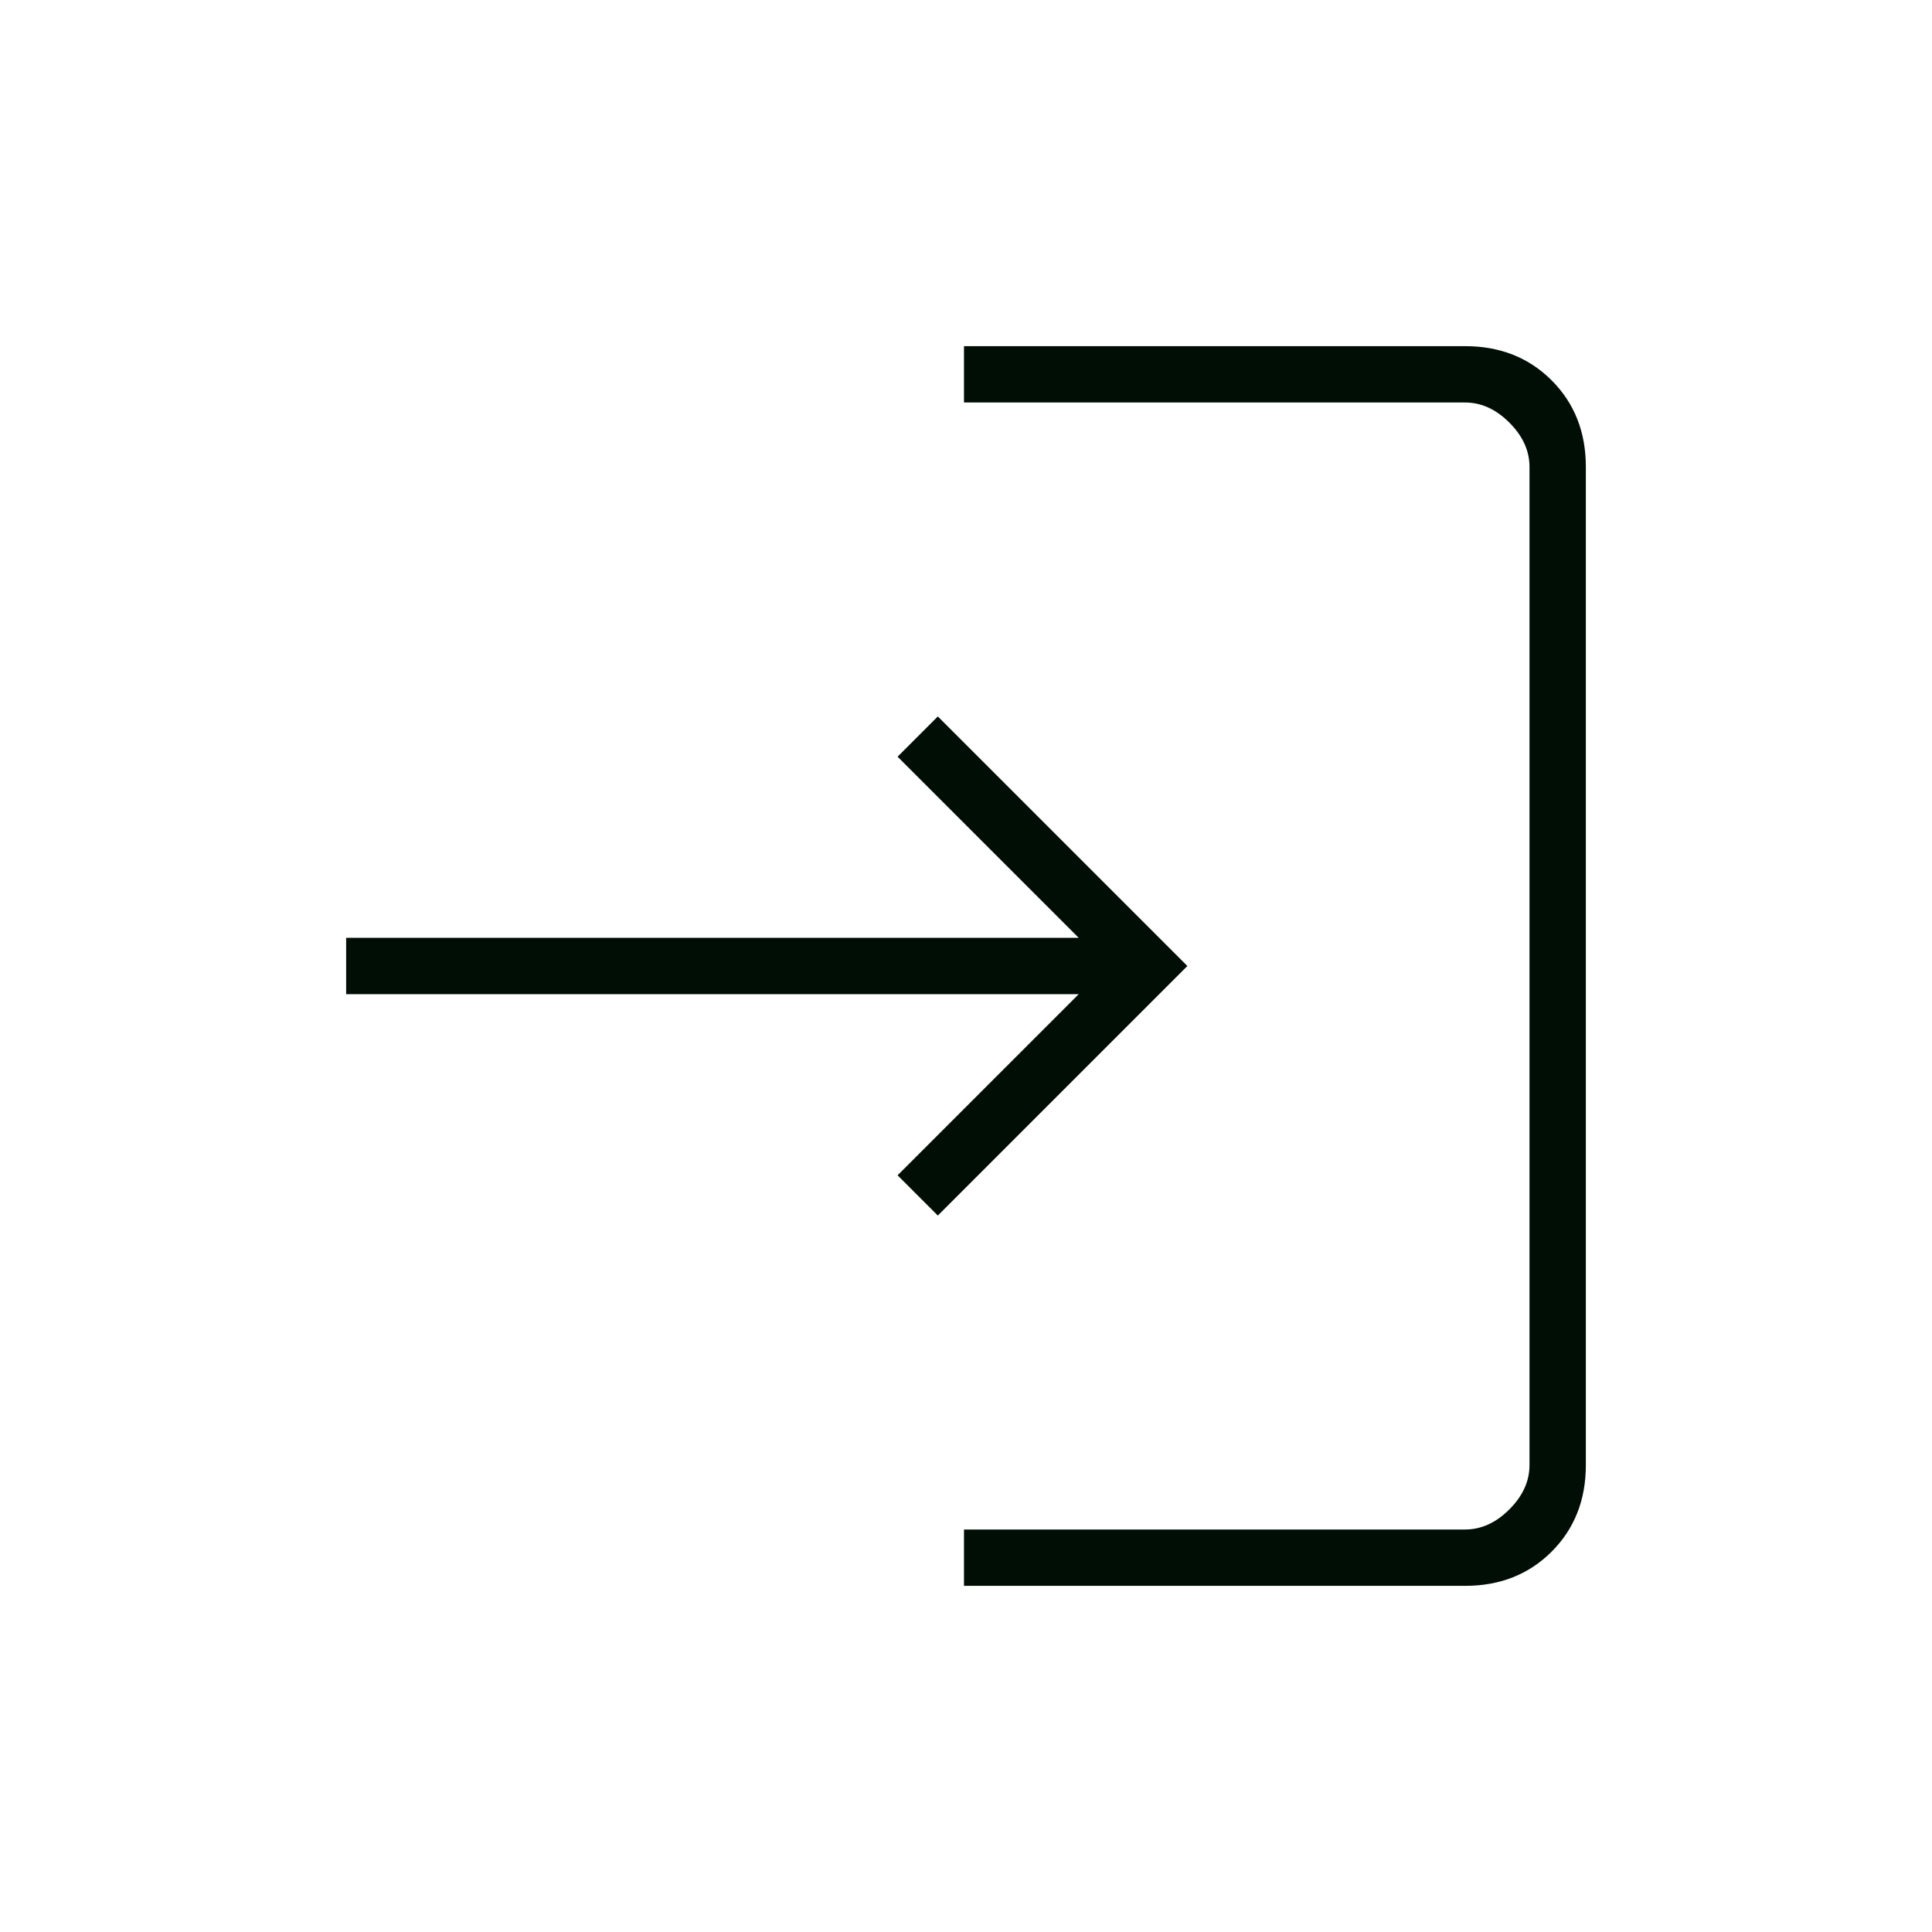
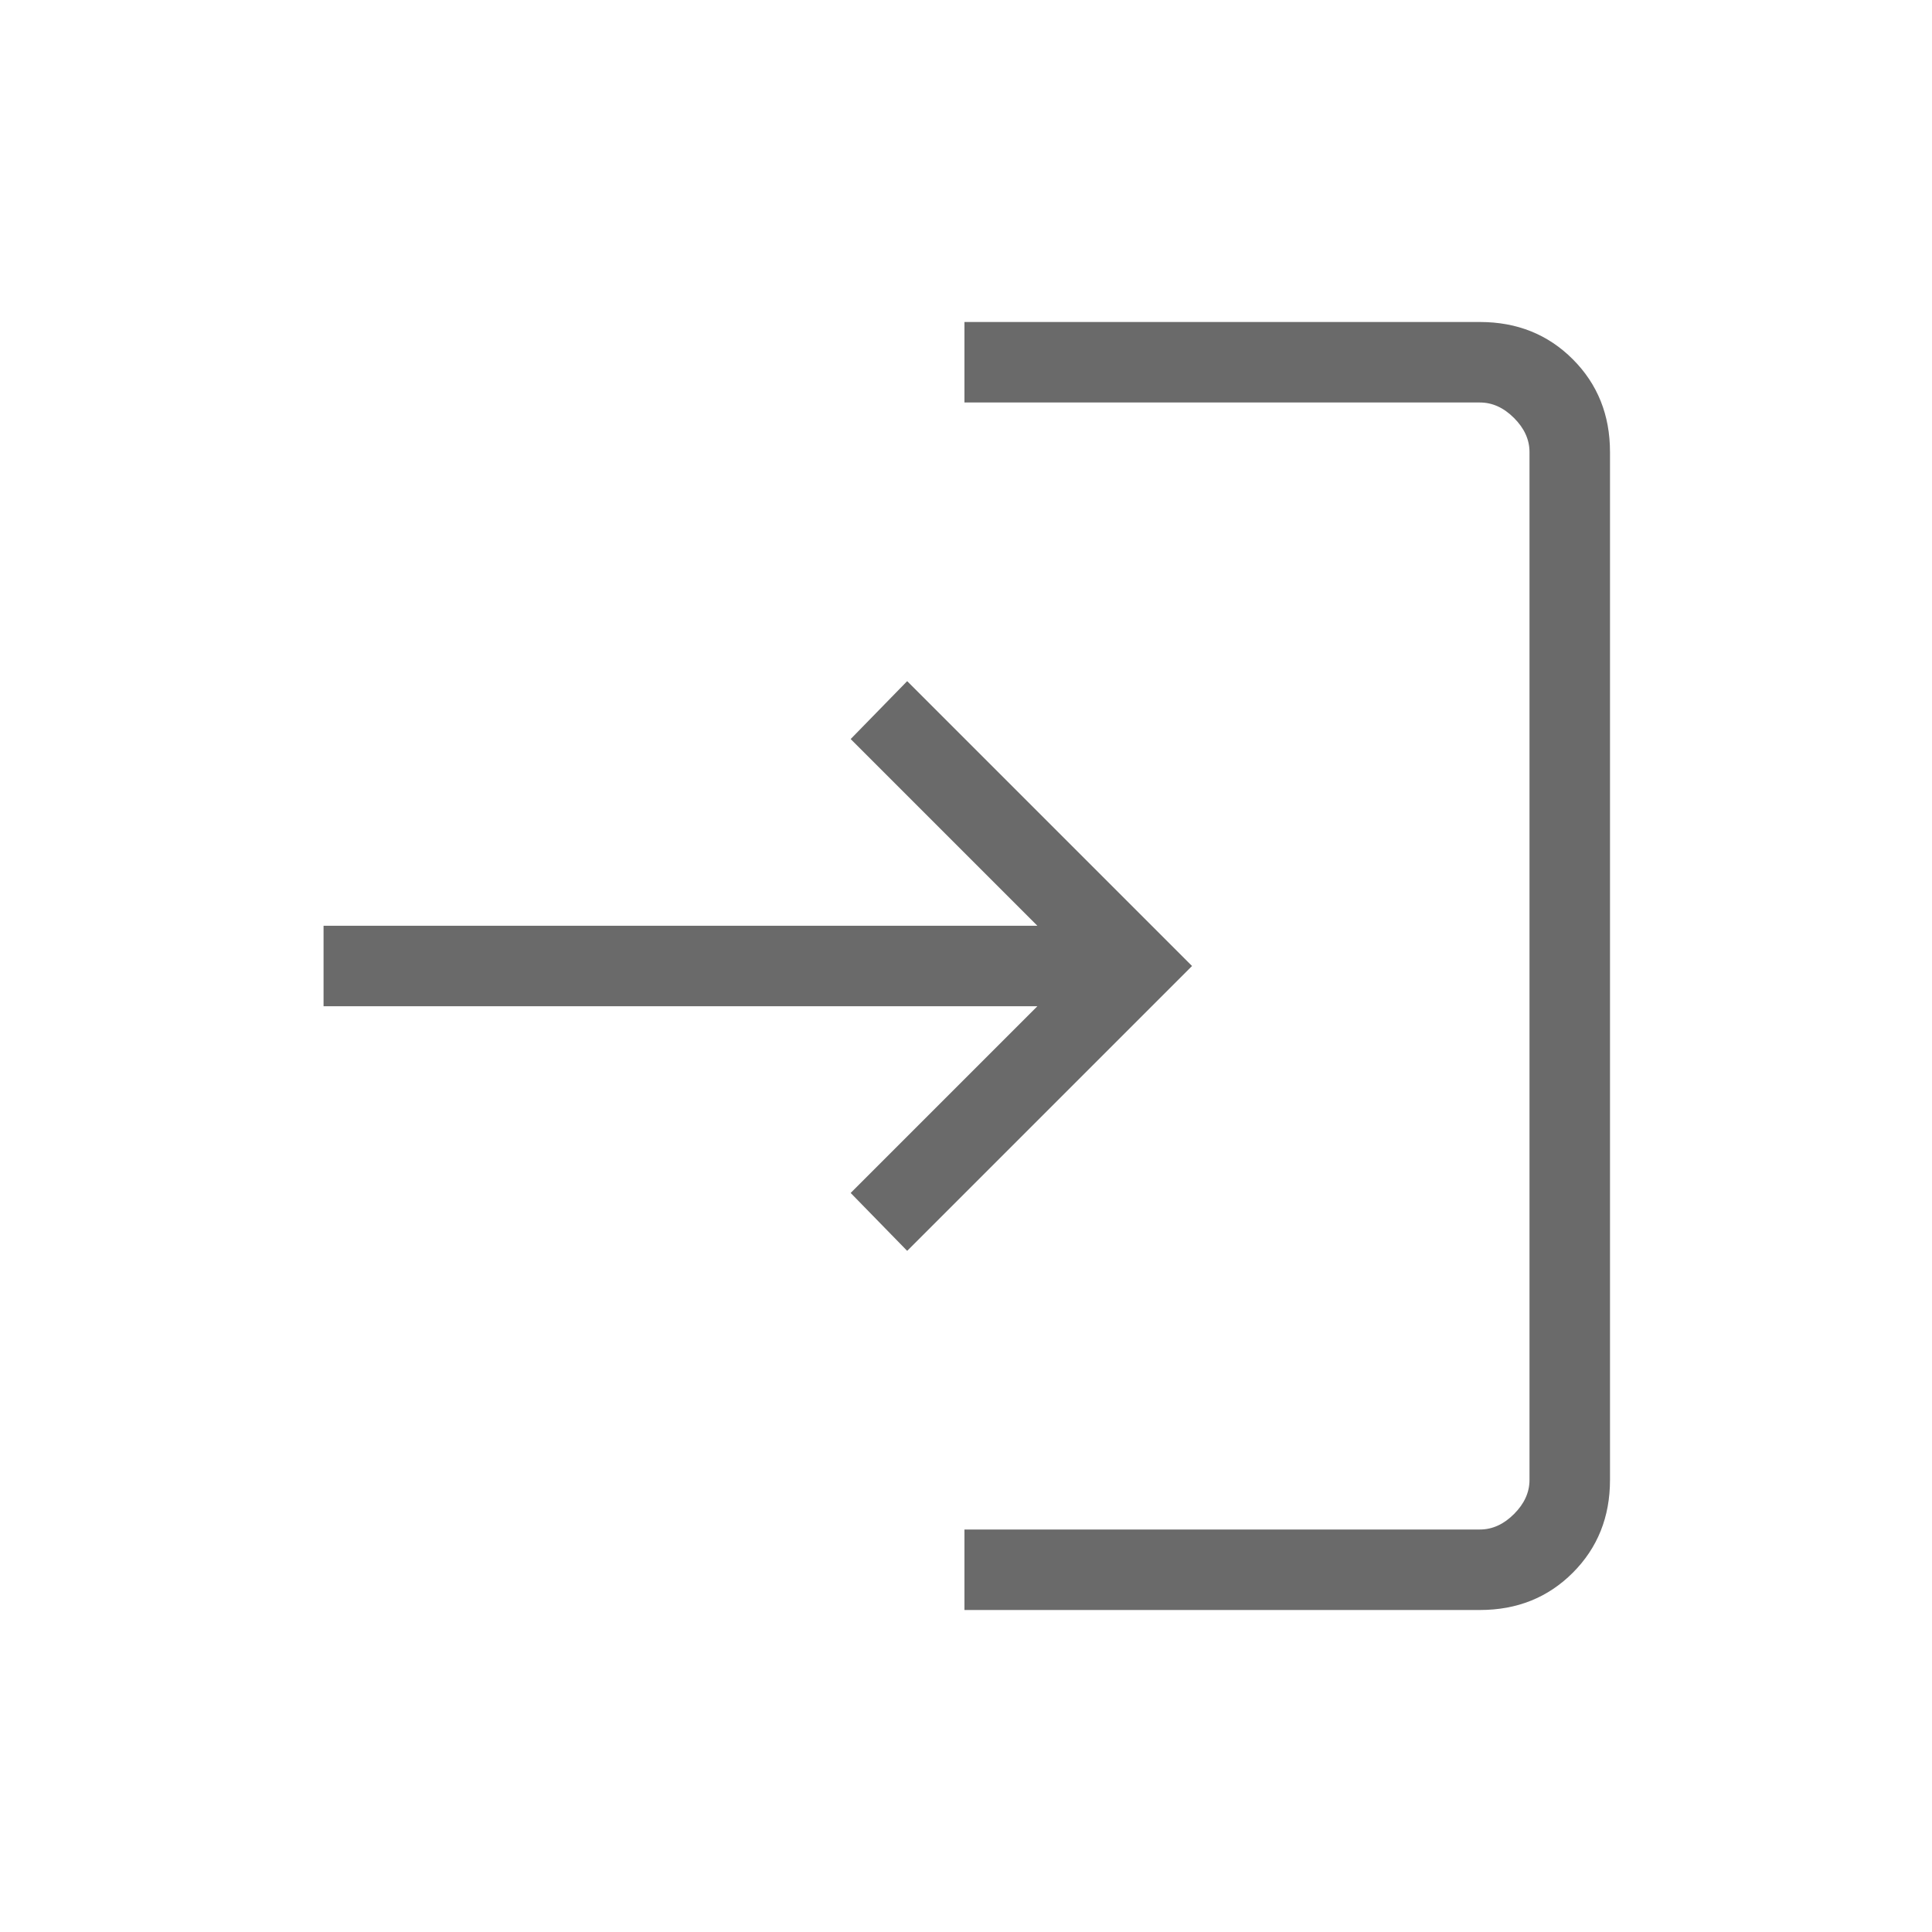
- <svg xmlns="http://www.w3.org/2000/svg" height="24px" viewBox="0 -960 960 960" width="24px" fill="#000E06">
-   <path d="M479-172v-28h249q12 0 22-10t10-22v-496q0-12-10-22t-22-10H479v-28h249q26 0 43 17t17 43v496q0 26-17 43t-43 17H479Zm-13-184-20-20 90-90H172v-28h364l-90-90 20-20 124 124-124 124Z" />
+ <svg xmlns="http://www.w3.org/2000/svg" height="24px" viewBox="0 -960 960 960" width="24px" fill="#6A6A6A">
+   <path d="M479.23-160v-40h256.15q9.24 0 16.93-7.69 7.69-7.69 7.69-16.93v-510.76q0-9.24-7.69-16.93-7.69-7.69-16.93-7.69H479.23v-40h256.15q27.62 0 46.12 18.5Q800-763 800-735.38v510.76q0 27.62-18.5 46.12Q763-160 735.38-160H479.23Zm-28.46-178.46-28.08-28.77L515.46-460H160.77v-40h354.69l-92.77-92.77 28.08-28.77L592.31-480 450.77-338.46Z" />
</svg>
